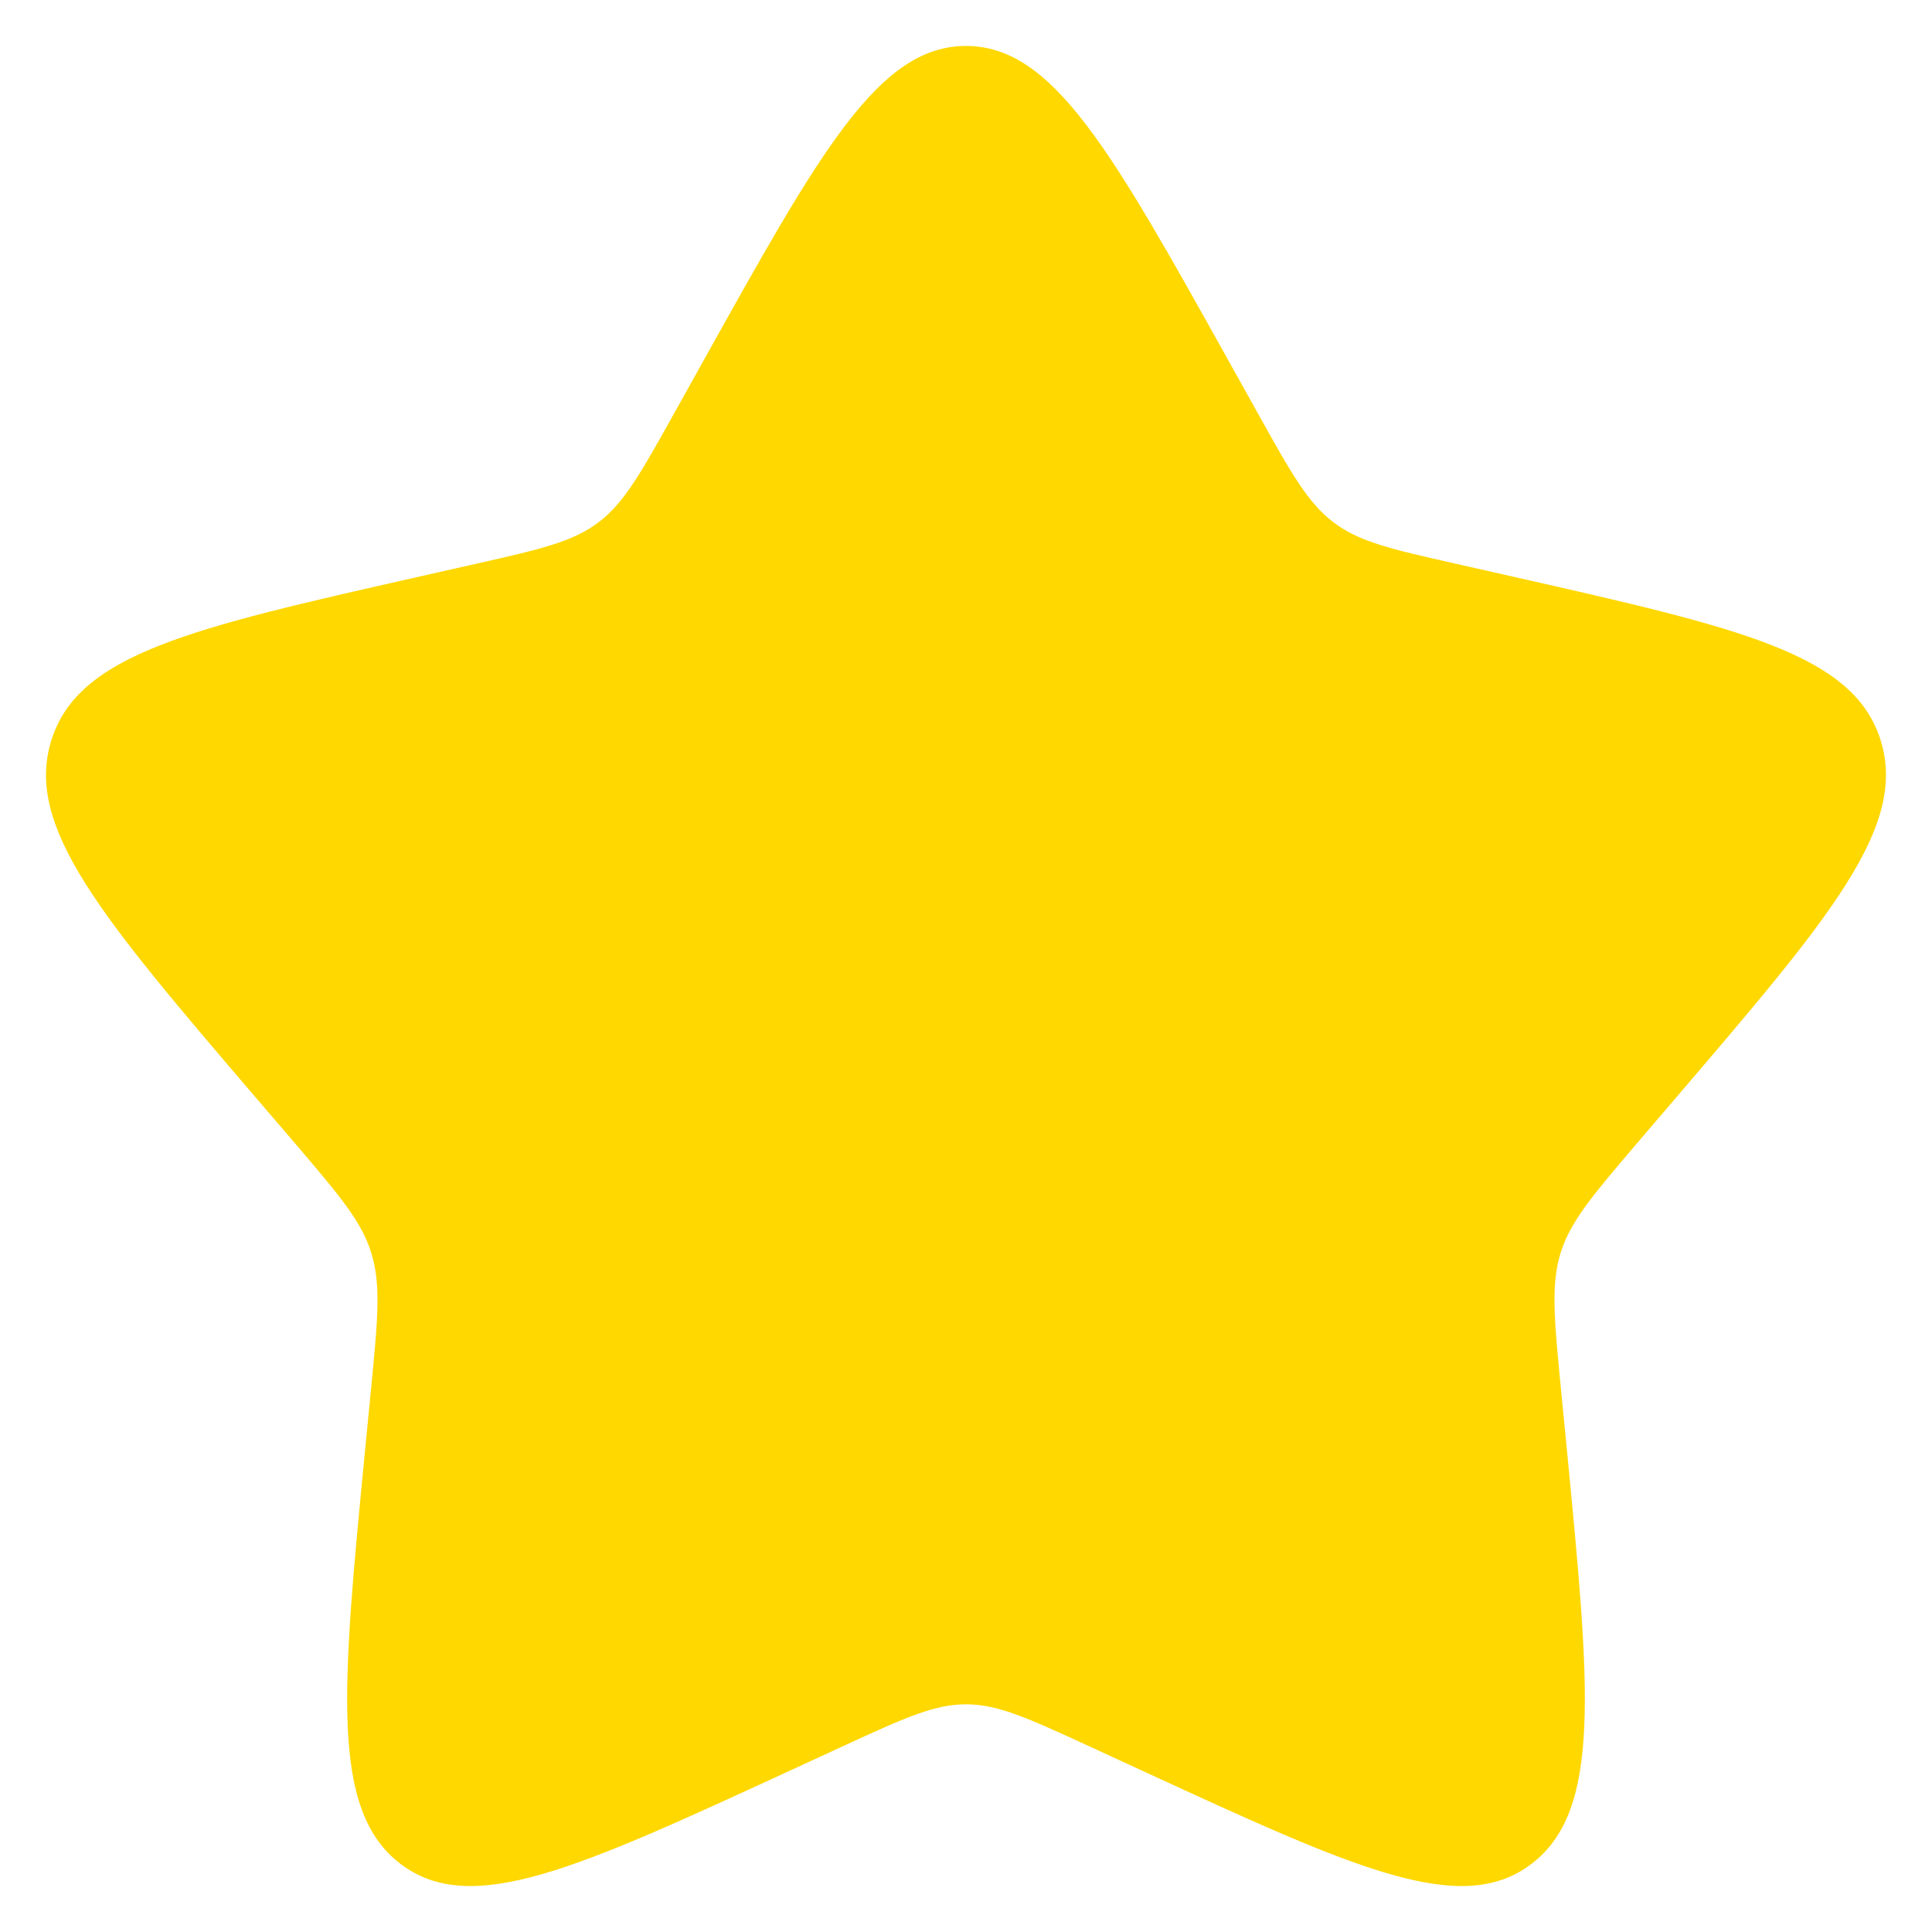
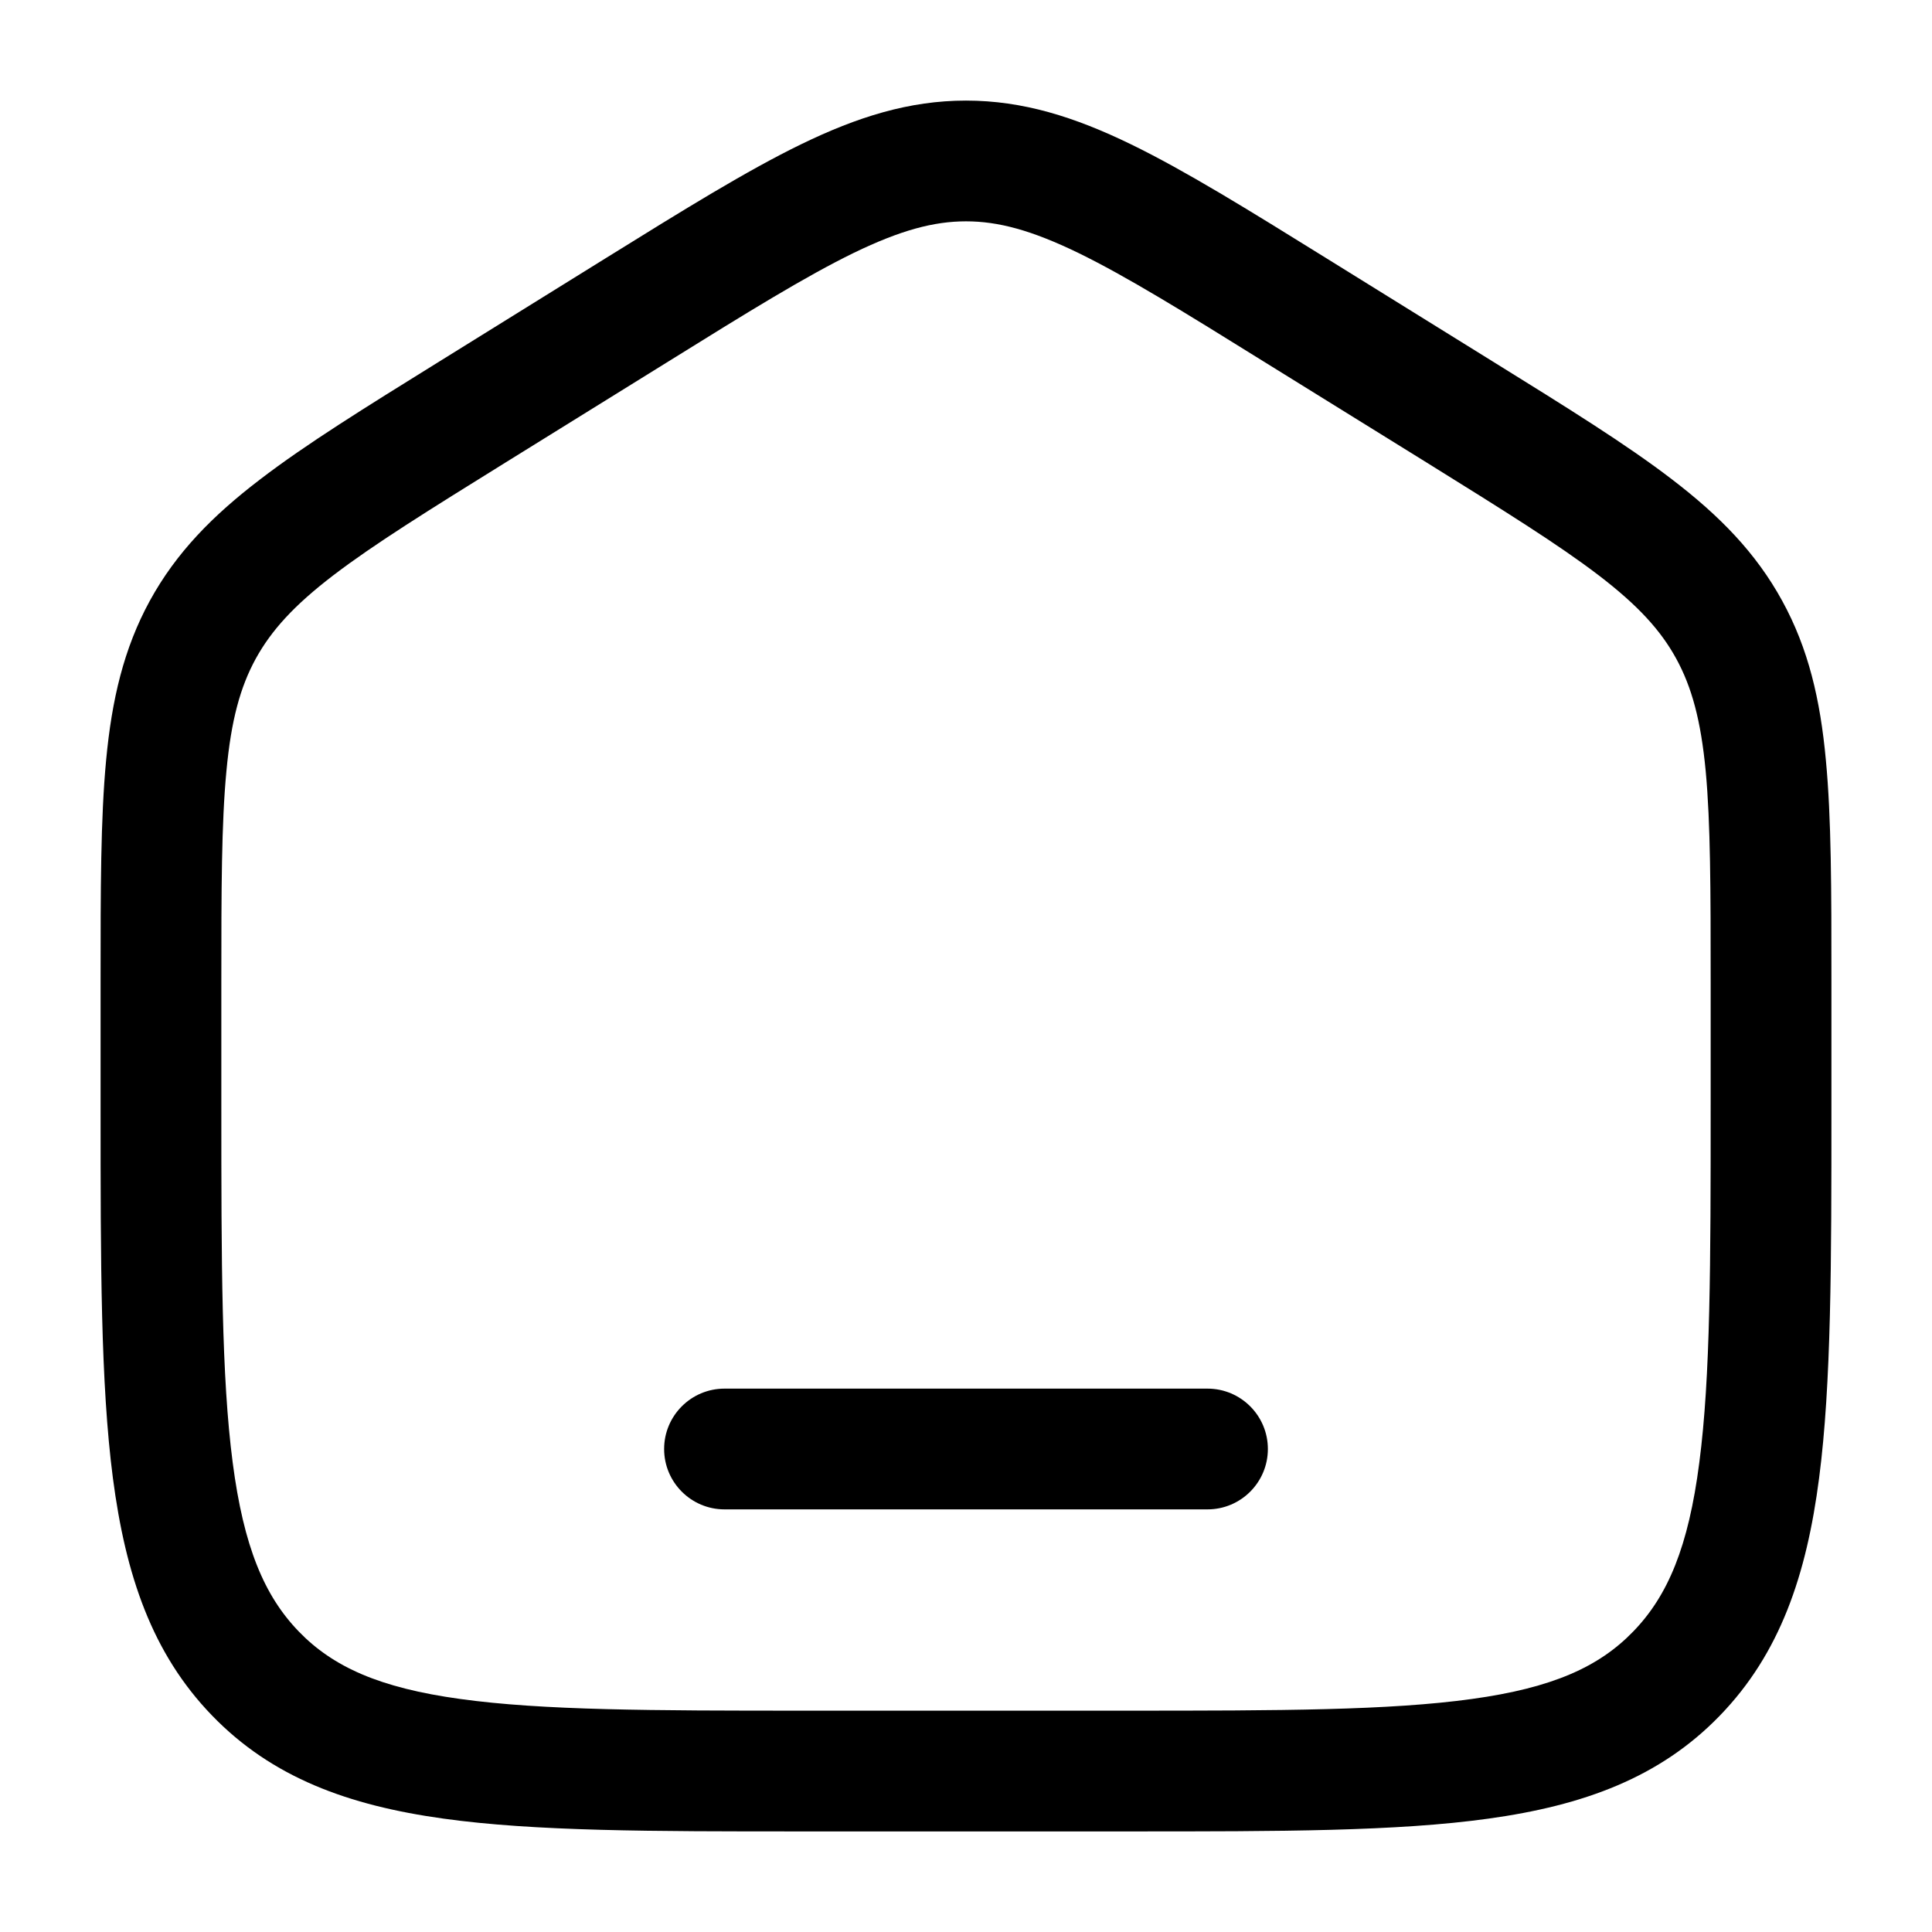
- <svg xmlns="http://www.w3.org/2000/svg" width="14" height="14" viewBox="0 0 14 14" fill="none">
-   <path d="M5.102 2.606C5.946 1.091 6.369 0.333 7 0.333C7.631 0.333 8.053 1.091 8.898 2.606L9.116 2.997C9.356 3.428 9.476 3.643 9.663 3.785C9.85 3.927 10.083 3.98 10.549 4.085L10.974 4.181C12.613 4.552 13.433 4.738 13.628 5.365C13.823 5.992 13.264 6.646 12.146 7.953L11.857 8.291C11.54 8.663 11.381 8.849 11.309 9.078C11.238 9.308 11.262 9.556 11.31 10.052L11.354 10.503C11.523 12.247 11.607 13.119 11.097 13.507C10.586 13.895 9.818 13.541 8.283 12.834L7.886 12.651C7.449 12.45 7.231 12.35 7 12.35C6.769 12.35 6.551 12.45 6.114 12.651L5.717 12.834C4.182 13.541 3.414 13.895 2.903 13.507C2.393 13.119 2.477 12.247 2.646 10.503L2.69 10.052C2.738 9.556 2.762 9.308 2.69 9.078C2.619 8.849 2.46 8.663 2.143 8.291L1.853 7.953C0.735 6.646 0.176 5.992 0.372 5.365C0.567 4.738 1.386 4.552 3.026 4.181L3.451 4.085C3.916 3.98 4.149 3.927 4.337 3.785C4.524 3.643 4.644 3.428 4.884 2.997L5.102 2.606Z" fill="#FFD800" />
+ <svg xmlns="http://www.w3.org/2000/svg" width="16" height="16" viewBox="0 0 16 16" fill="none">
+   <path d="M6 11.5C5.724 11.5 5.5 11.724 5.5 12C5.5 12.276 5.724 12.5 6 12.5H10C10.276 12.5 10.5 12.276 10.5 12C10.5 11.724 10.276 11.5 10 11.5H6Z" fill="black" />
+   <path fill-rule="evenodd" clip-rule="evenodd" d="M8 0.833C7.528 0.833 7.099 0.969 6.634 1.195C6.184 1.414 5.664 1.736 5.015 2.139L3.638 2.994C3.024 3.375 2.532 3.68 2.153 3.971C1.76 4.271 1.459 4.577 1.241 4.975C1.024 5.372 0.926 5.795 0.879 6.294C0.833 6.778 0.833 7.369 0.833 8.111V9.187C0.833 10.456 0.833 11.458 0.935 12.241C1.04 13.045 1.259 13.693 1.755 14.206C2.253 14.722 2.887 14.952 3.672 15.061C4.432 15.167 5.404 15.167 6.628 15.167H9.372C10.596 15.167 11.568 15.167 12.328 15.061C13.113 14.952 13.747 14.722 14.245 14.206C14.741 13.693 14.961 13.045 15.065 12.241C15.167 11.458 15.167 10.456 15.167 9.187V8.111C15.167 7.369 15.167 6.778 15.121 6.294C15.075 5.795 14.977 5.372 14.759 4.975C14.541 4.577 14.24 4.271 13.848 3.971C13.469 3.68 12.977 3.375 12.363 2.994L10.985 2.139C10.336 1.736 9.816 1.414 9.366 1.195C8.901 0.969 8.472 0.833 8 0.833ZM5.52 3.003C6.197 2.582 6.673 2.288 7.071 2.094C7.459 1.906 7.734 1.833 8 1.833C8.267 1.833 8.541 1.906 8.929 2.094C9.327 2.288 9.803 2.582 10.48 3.003L11.814 3.83C12.454 4.228 12.904 4.508 13.239 4.764C13.566 5.014 13.754 5.221 13.882 5.455C14.011 5.691 14.086 5.966 14.126 6.387C14.166 6.819 14.167 7.364 14.167 8.136V9.15C14.167 10.464 14.166 11.401 14.073 12.112C13.983 12.811 13.812 13.216 13.526 13.511C13.243 13.804 12.858 13.978 12.191 14.07C11.507 14.165 10.605 14.167 9.334 14.167H6.667C5.395 14.167 4.493 14.165 3.81 14.07C3.142 13.978 2.757 13.804 2.474 13.511C2.189 13.216 2.018 12.811 1.927 12.112C1.834 11.401 1.833 10.464 1.833 9.15V8.136C1.833 7.364 1.834 6.819 1.875 6.387C1.914 5.966 1.989 5.691 2.118 5.455C2.247 5.221 2.434 5.014 2.761 4.764C3.096 4.508 3.546 4.228 4.187 3.83L5.52 3.003Z" fill="black" />
</svg>
